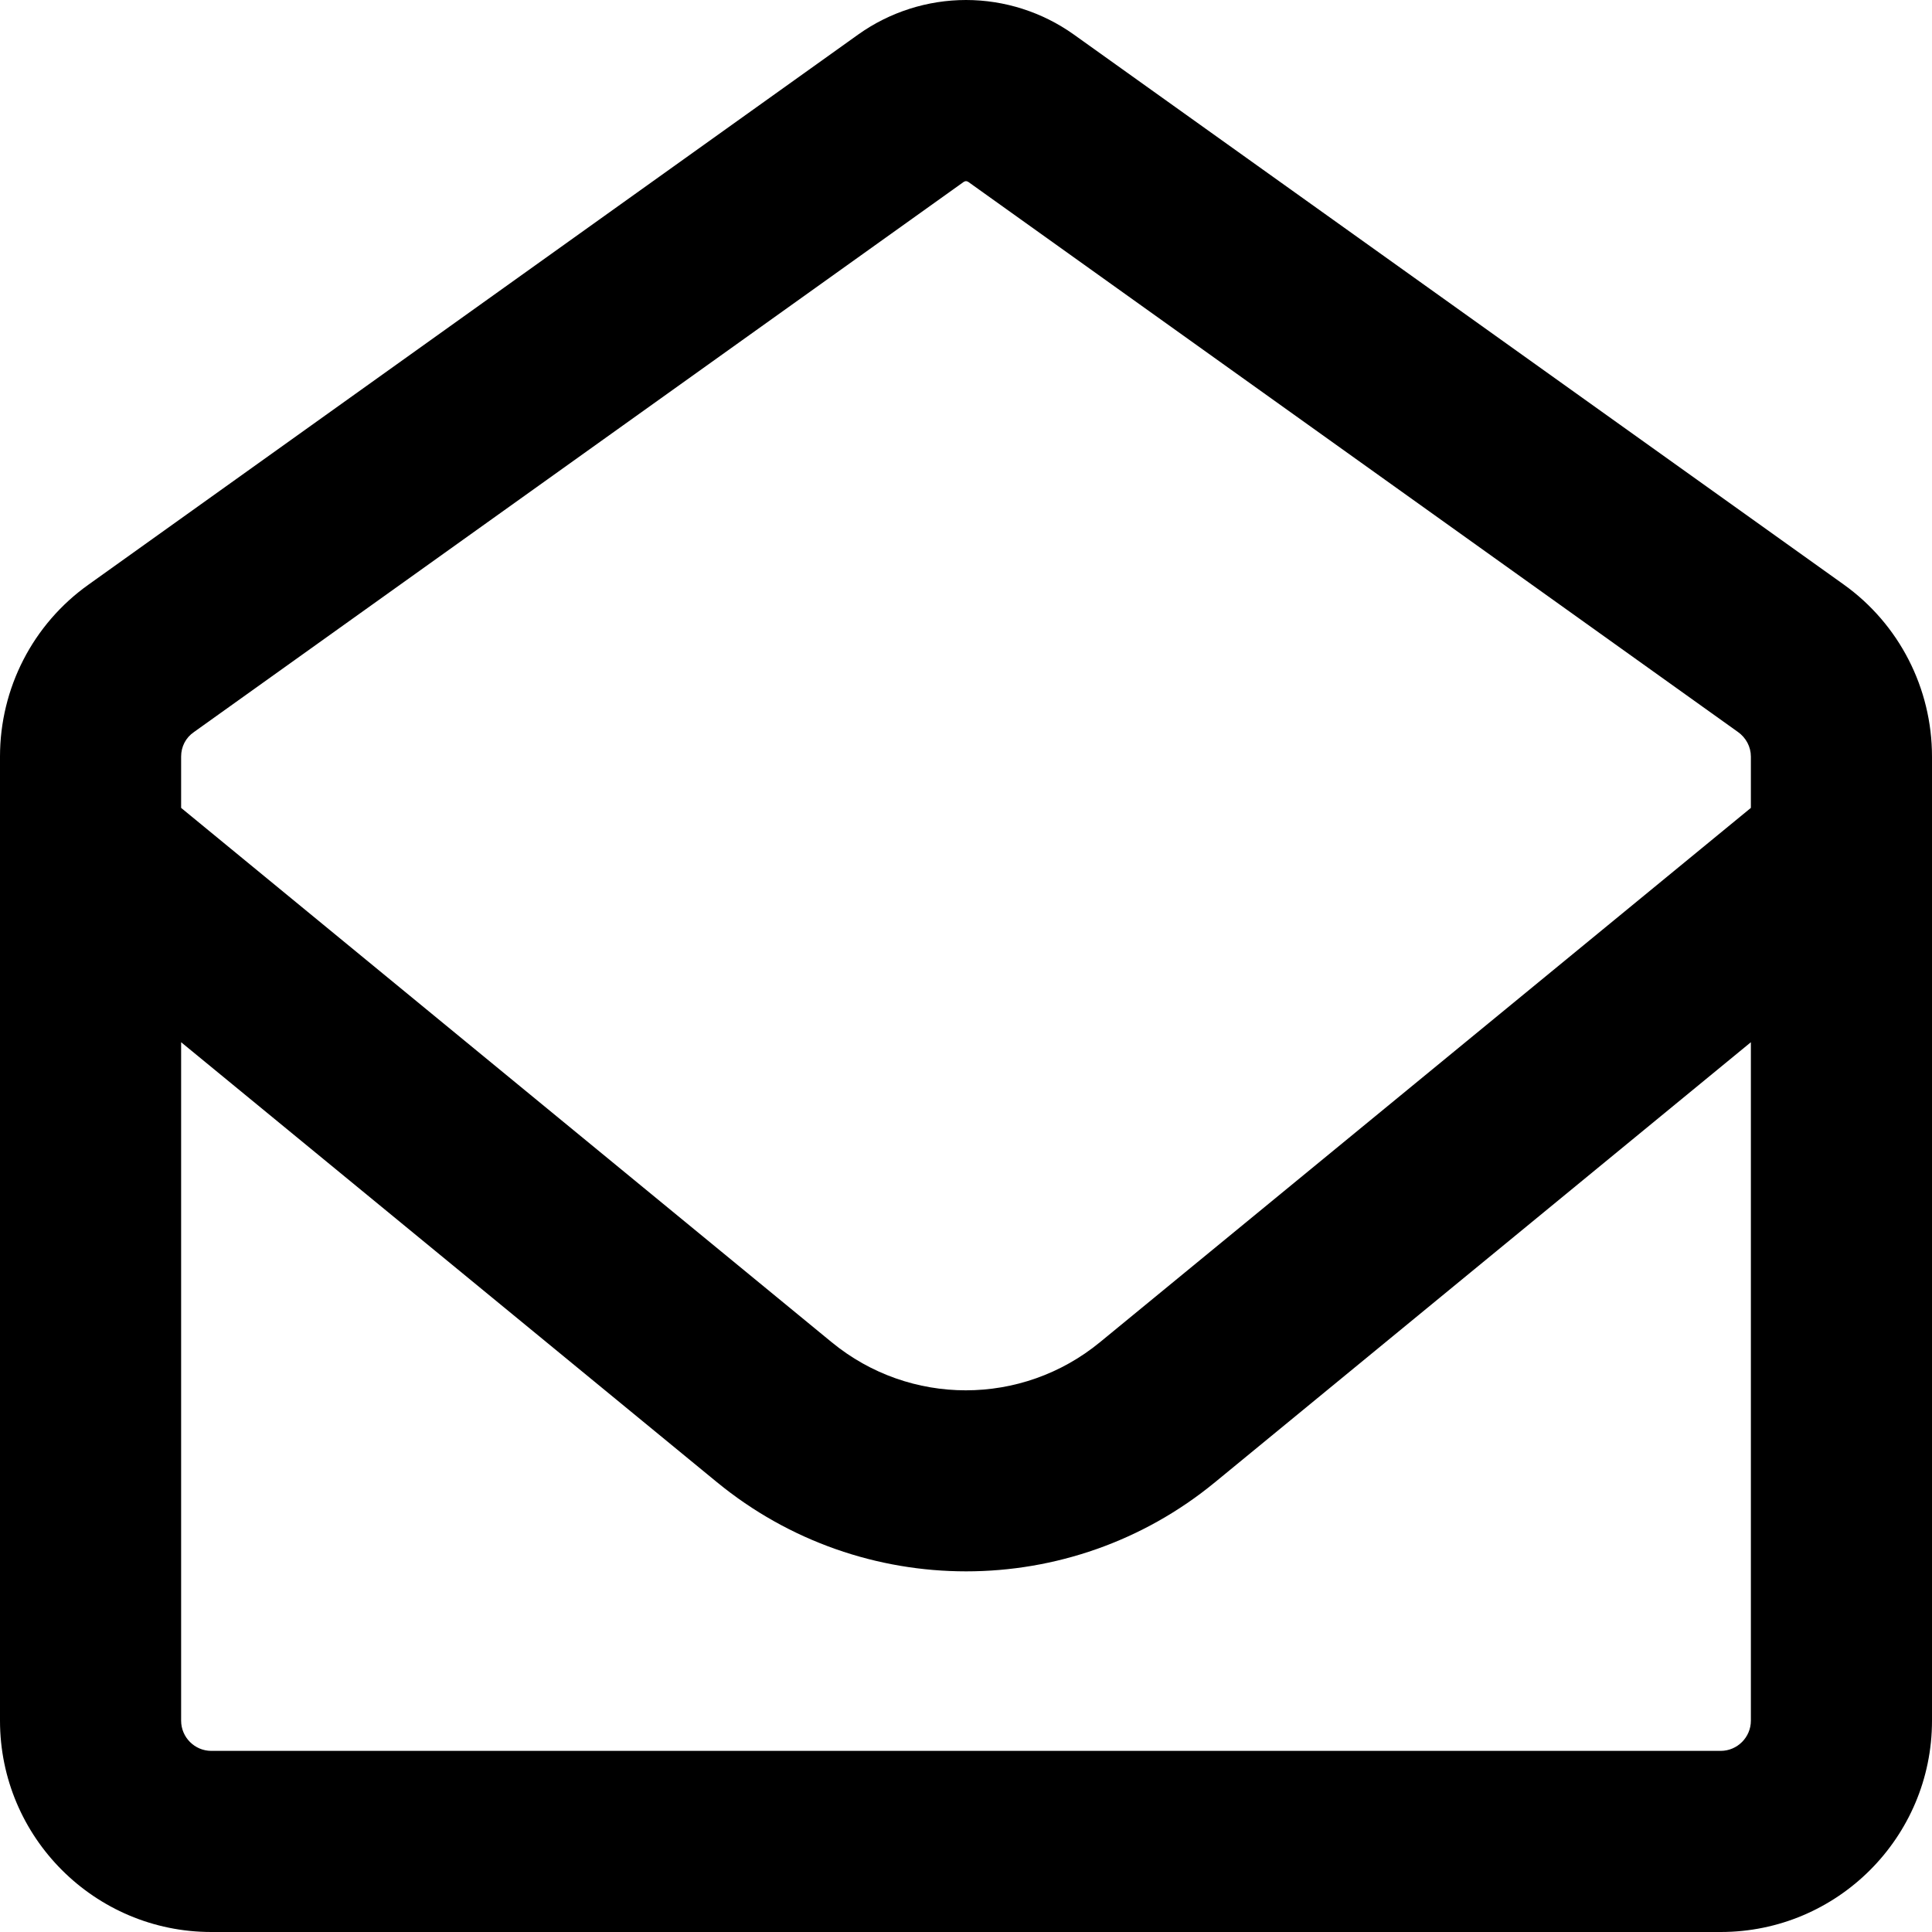
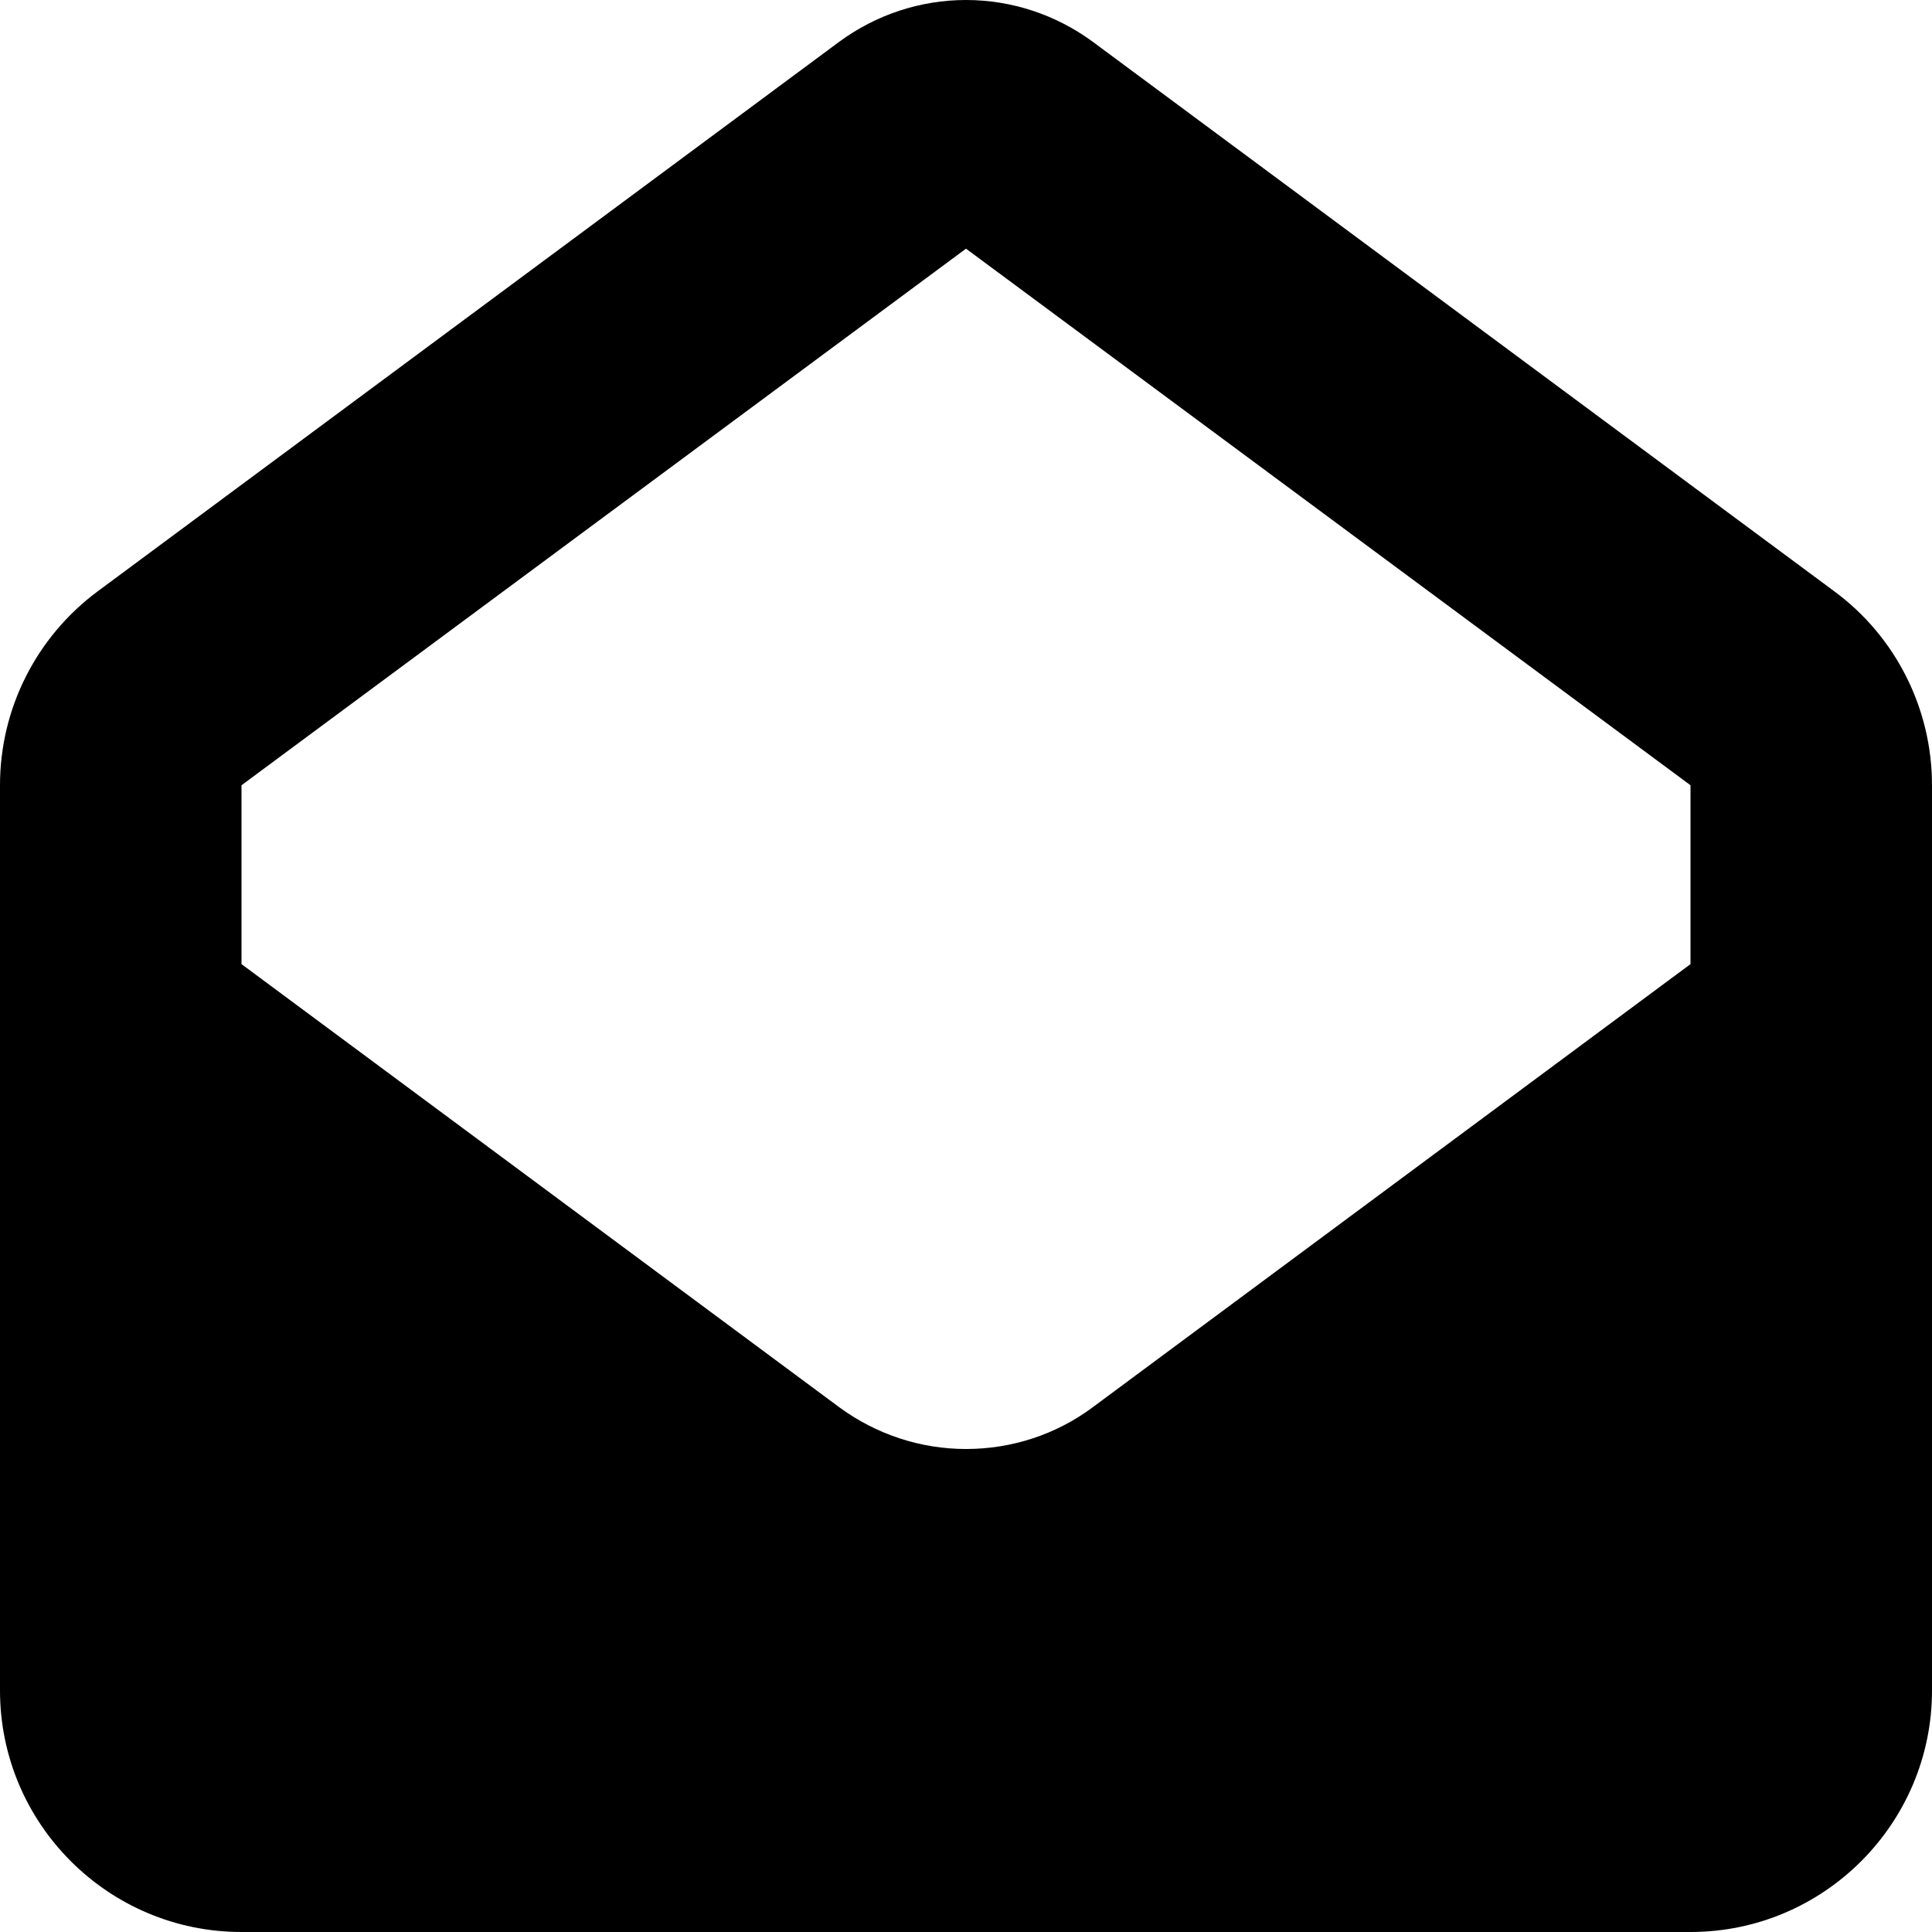
<svg xmlns="http://www.w3.org/2000/svg" viewBox="0 0 512 512">
-   <path d="M255.4 48.2c.2-.1 .4-.2 .6-.2s.4 .1 .6 .2L460.6 194c2.1 1.5 3.4 3.9 3.4 6.5l0 13.6L291.5 355.7c-20.7 17-50.4 17-71.1 0L48 214.1l0-13.6c0-2.6 1.2-5 3.4-6.5L255.4 48.2zM48 276.2L190 392.8c38.4 31.5 93.7 31.5 132 0L464 276.2 464 456c0 4.4-3.6 8-8 8L56 464c-4.4 0-8-3.6-8-8l0-179.8zM256 0c-10.2 0-20.2 3.2-28.5 9.1L23.5 154.9C8.7 165.4 0 182.4 0 200.5L0 456c0 30.9 25.1 56 56 56l400 0c30.9 0 56-25.1 56-56l0-255.5c0-18.1-8.7-35.1-23.4-45.6L284.5 9.1C276.2 3.2 266.2 0 256 0z" />
+   <path d="M64 208.1L256 65.9 448 208.1l0 47.4L289.5 373c-9.7 7.2-21.4 11-33.5 11s-23.8-3.9-33.5-11L64 255.5l0-47.4zM256 0c-12.1 0-23.8 3.9-33.5 11L25.9 156.7C9.6 168.8 0 187.8 0 208.1L0 448c0 35.3 28.7 64 64 64l384 0c35.3 0 64-28.7 64-64l0-239.9c0-20.3-9.6-39.4-25.9-51.4L289.5 11C279.8 3.9 268.1 0 256 0z" />
</svg>
